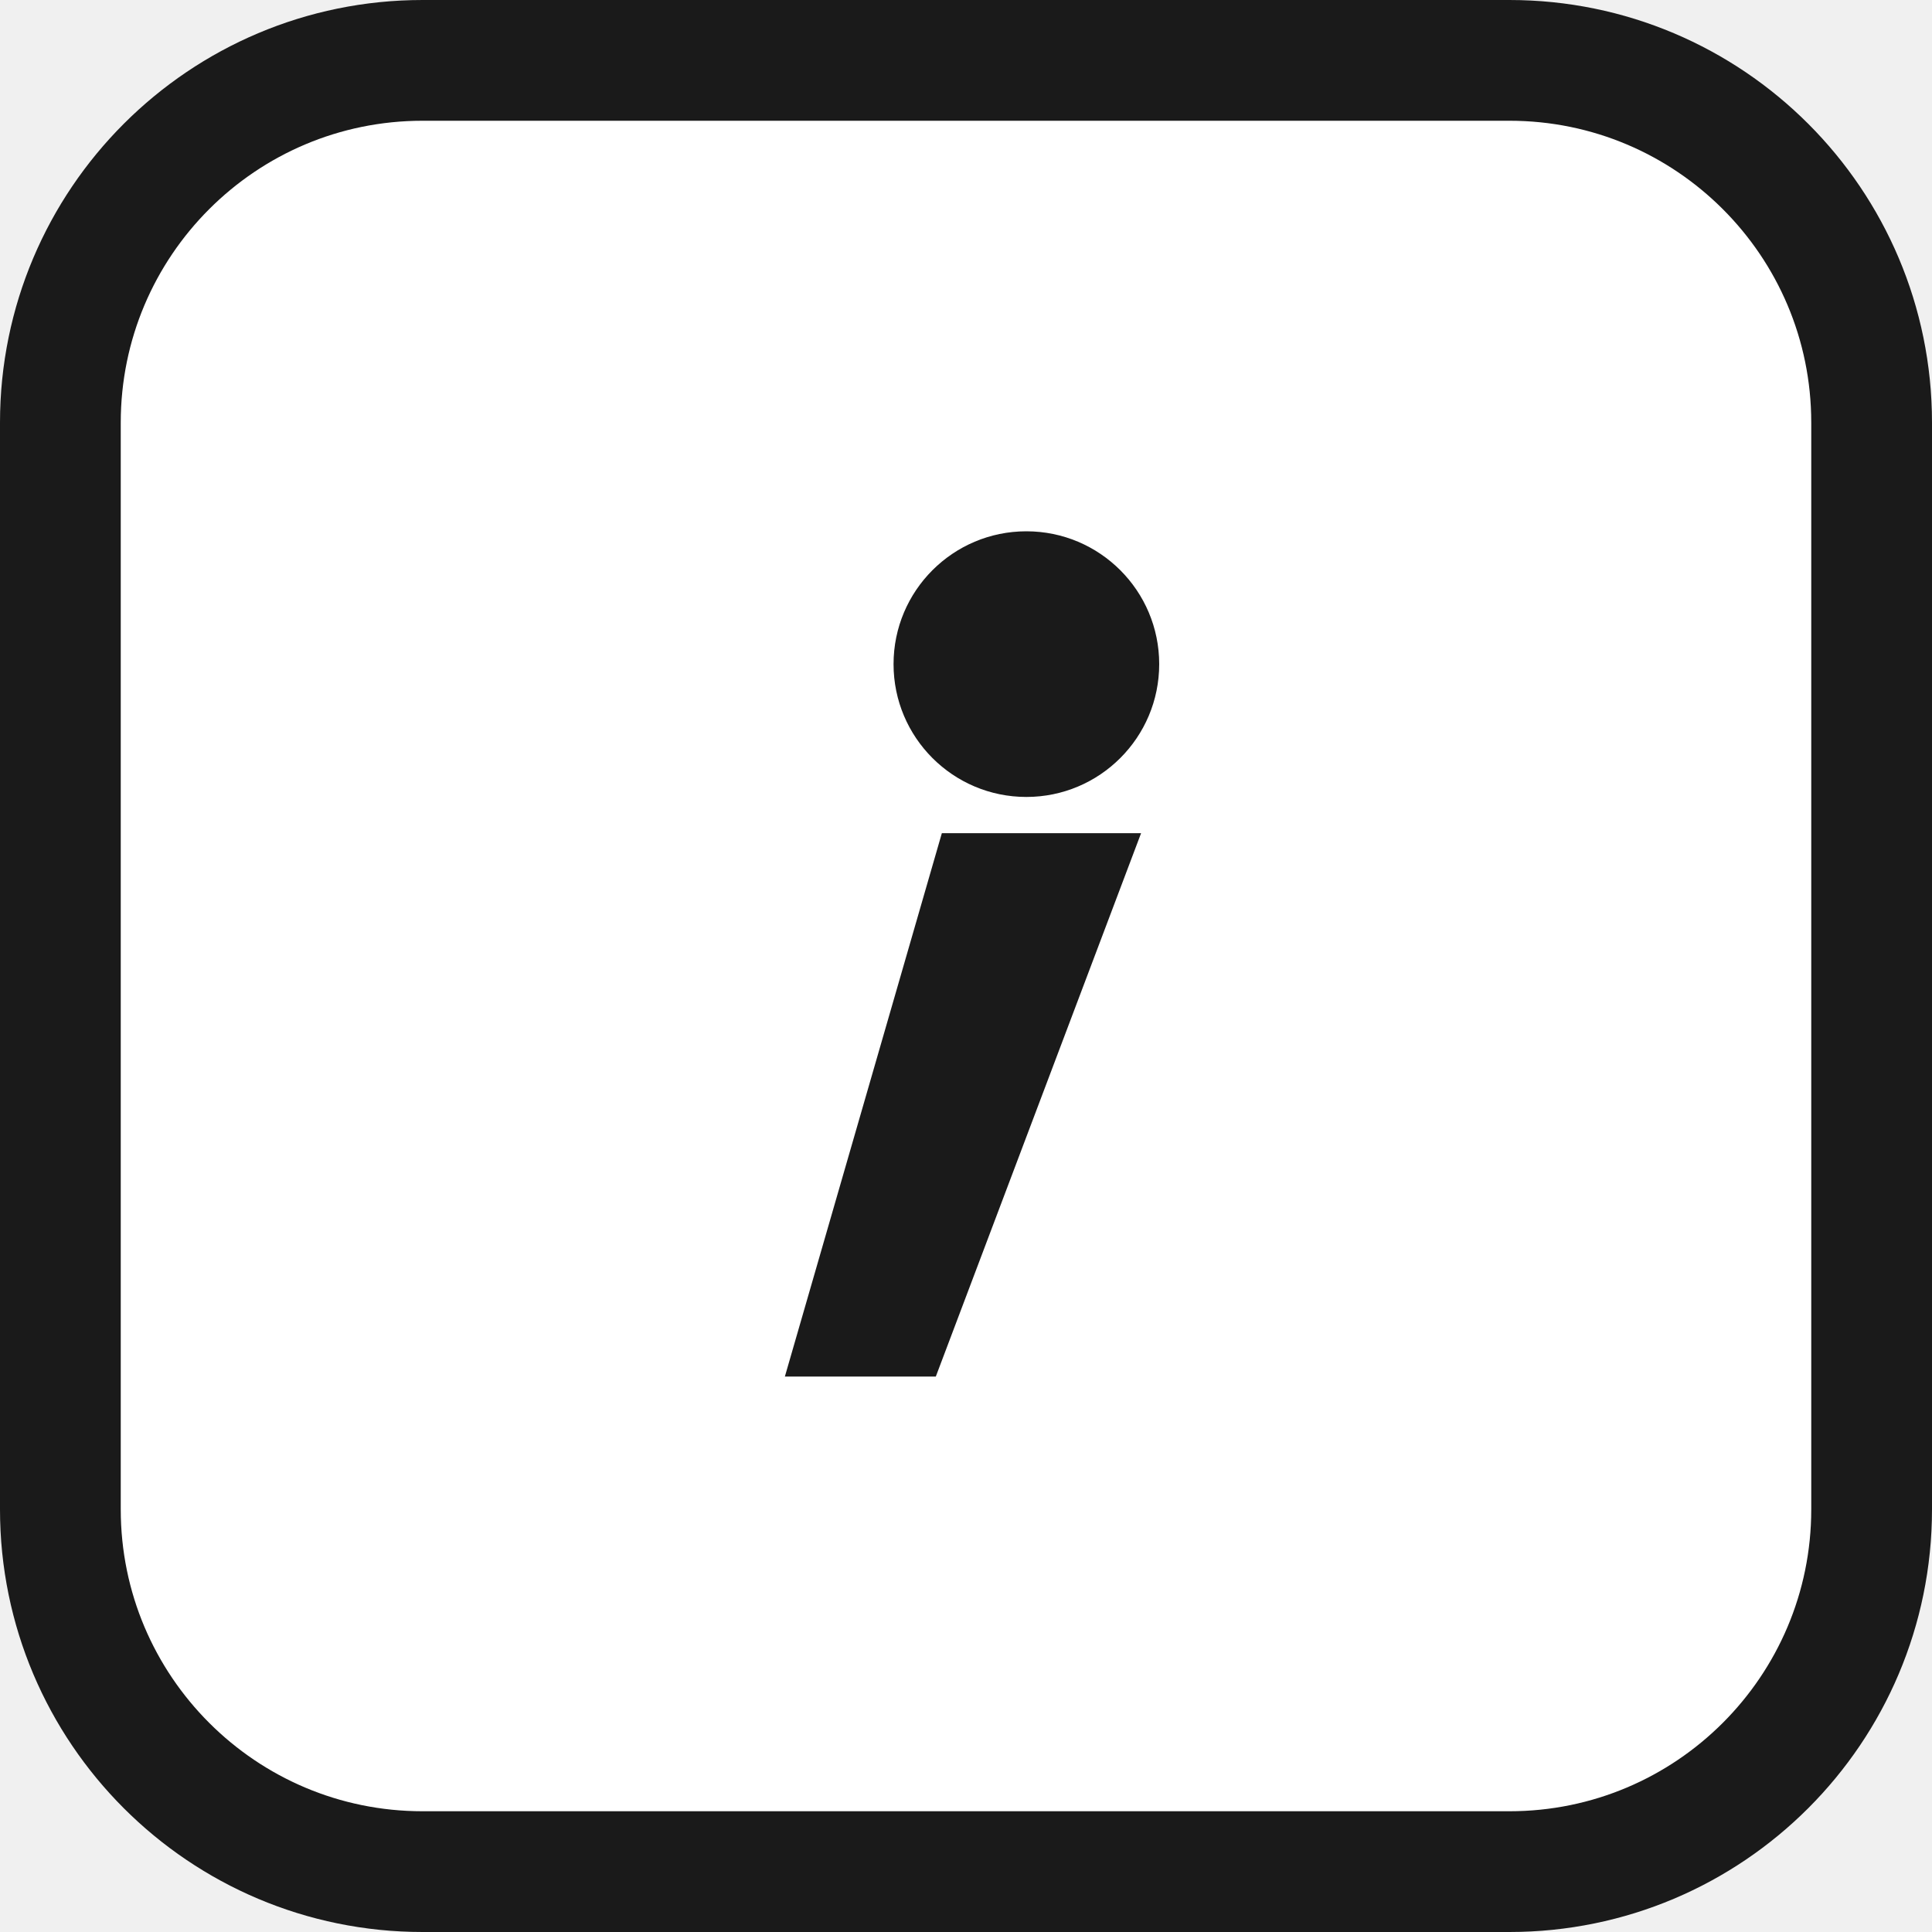
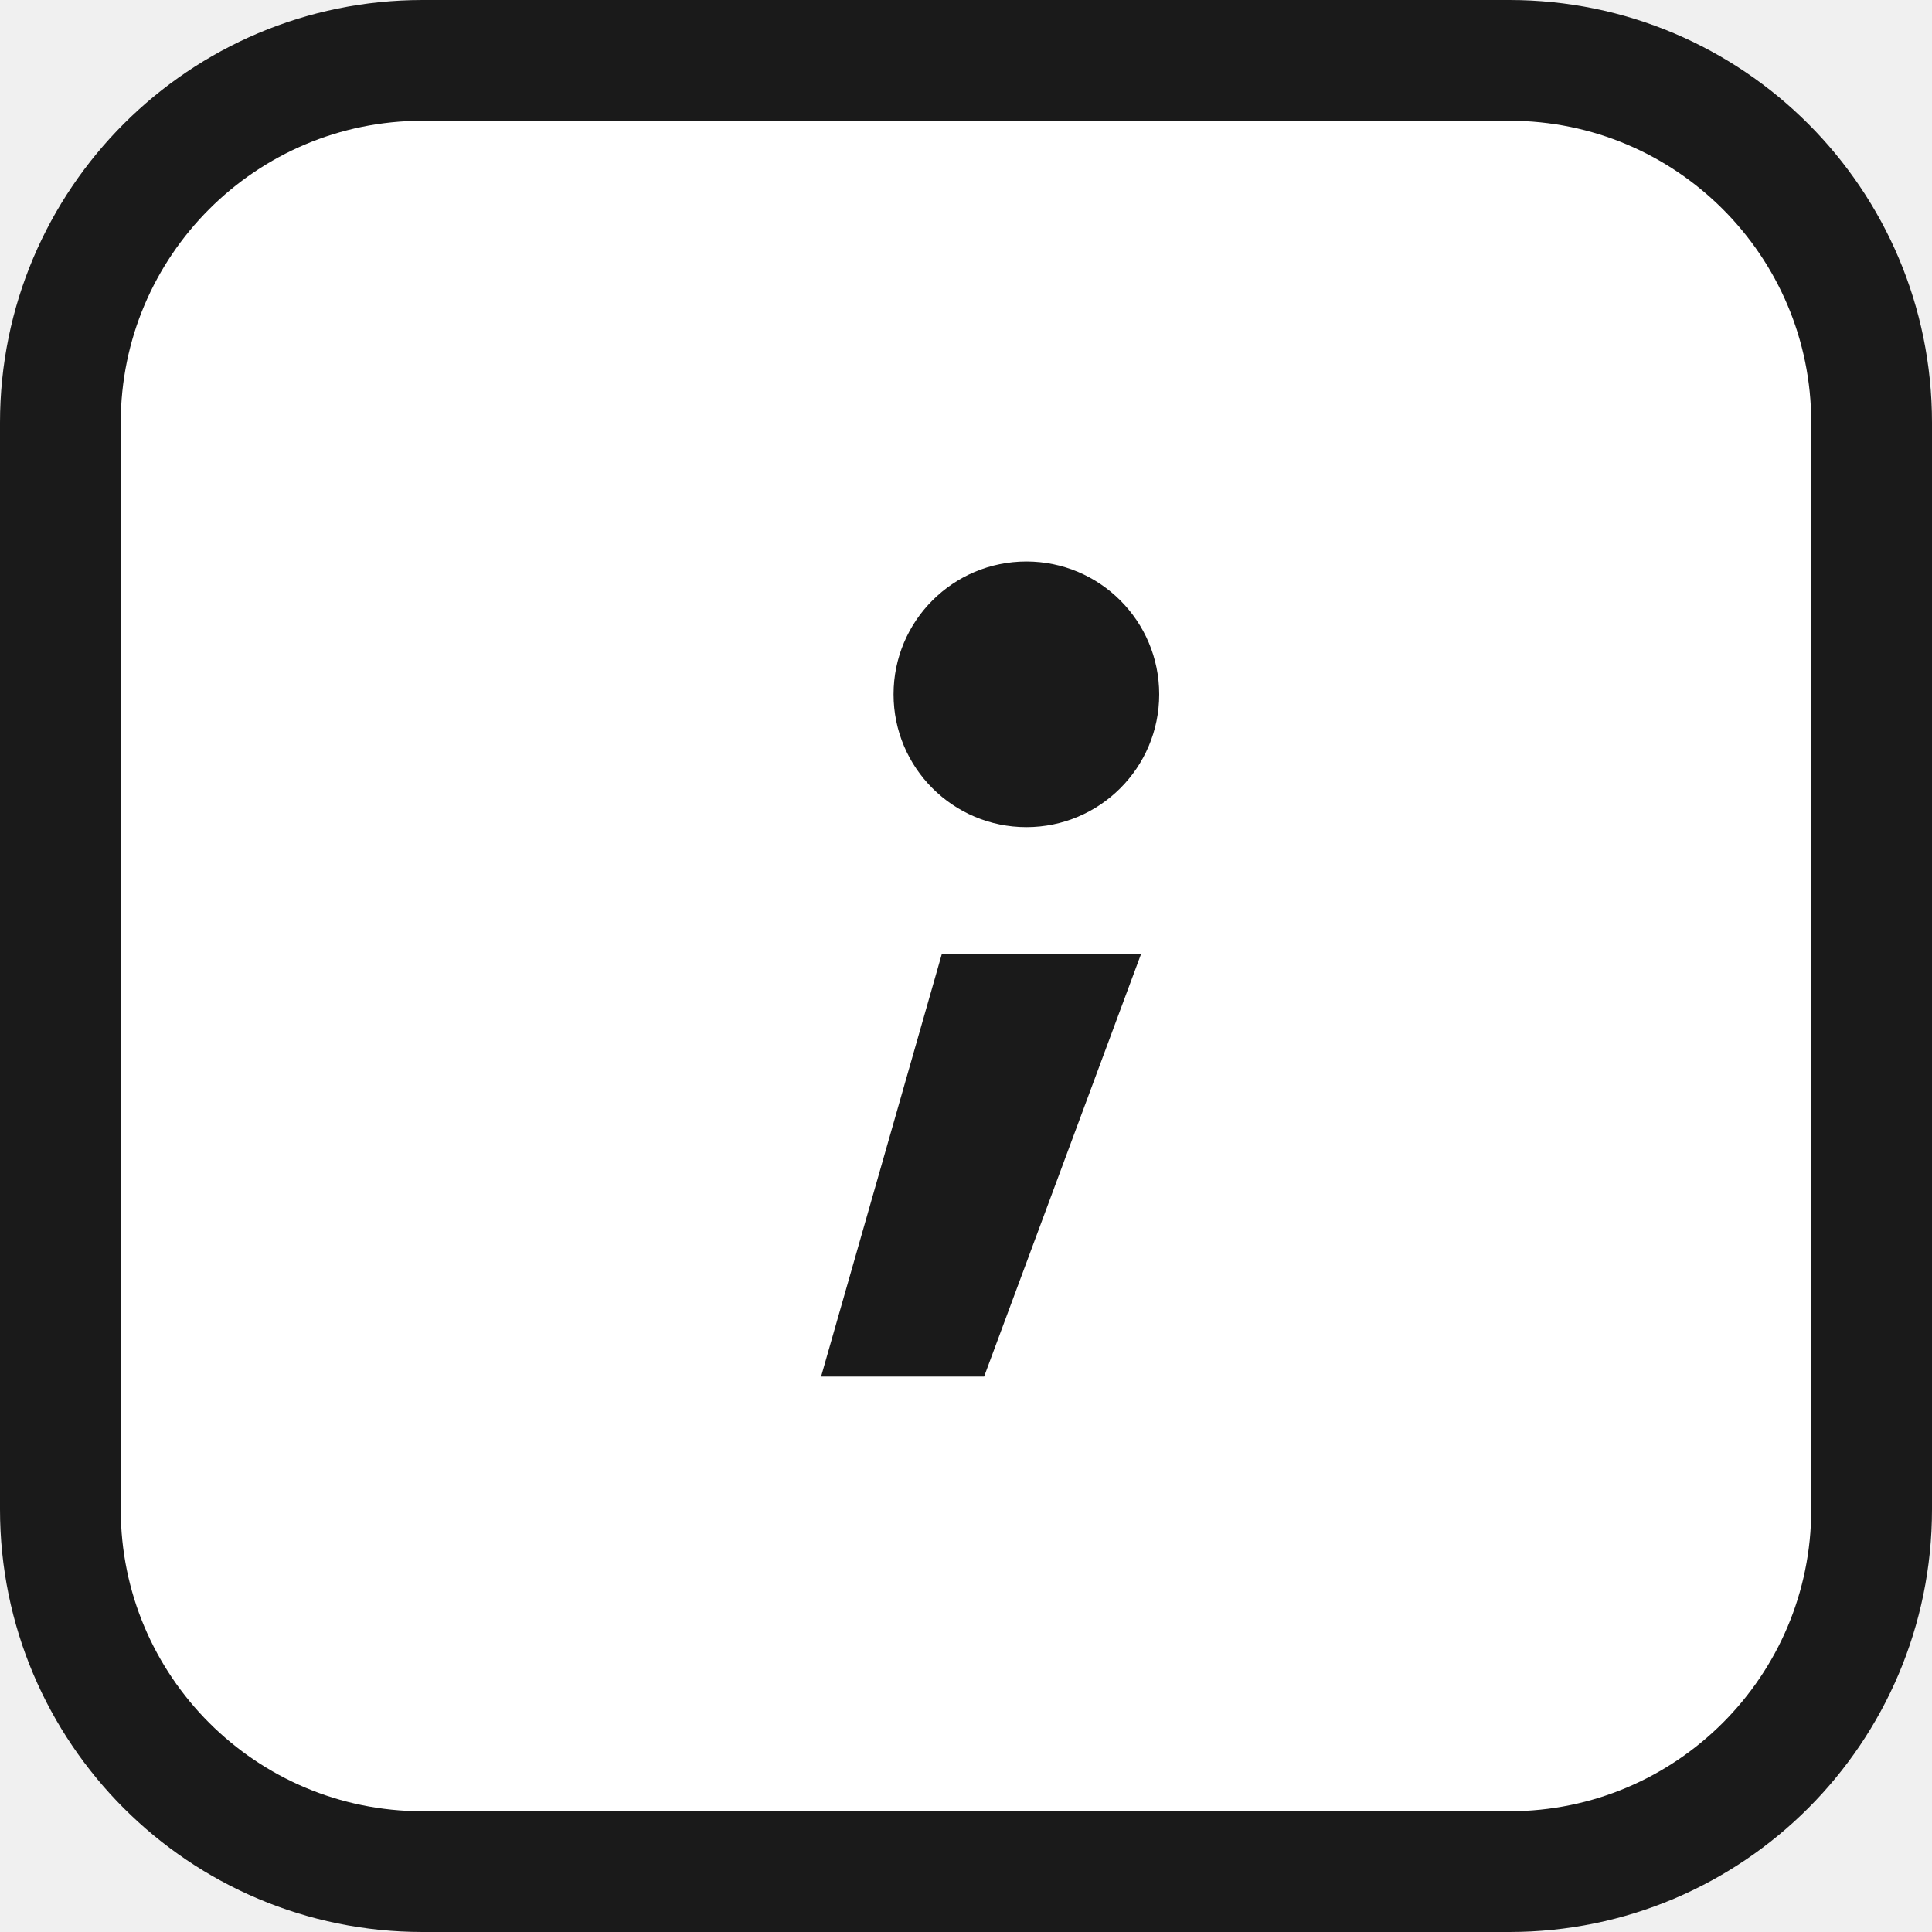
<svg xmlns="http://www.w3.org/2000/svg" width="32" height="32" viewBox="0 0 32 32">
-   <rect x="1" y="1" width="30" height="30" rx="6" ry="6" fill="#ffffff" stroke="#1a1a1a" stroke-width="2" />
-   <circle cx="17" cy="11" r="2.2" fill="#1a1a1a" />
-   <path d="M15.6 13.8 L18.9 13.8 L15.5 22.8 L13 22.8 Z" fill="#1a1a1a" />
+   <style>
+     .bg { fill: #ffffff; stroke: #1a1a1a; }
+     .fg { fill: #1a1a1a; }
+     @media (prefers-color-scheme: dark) {
+       .bg { fill: #1a1a1a; stroke: #f5f5f7; }
+       .fg { fill: #f5f5f7; }
+     }
+   </style>
+   <rect class="bg" x="1" y="1" width="30" height="30" rx="6" ry="6" stroke-width="2" />
+   <circle class="fg" cx="17" cy="11.5" r="2.2" />
+   <path class="fg" d="M15.6 15.8 L18.9 15.8 L16.3 22.8 L13.6 22.8 Z" />
</svg>
